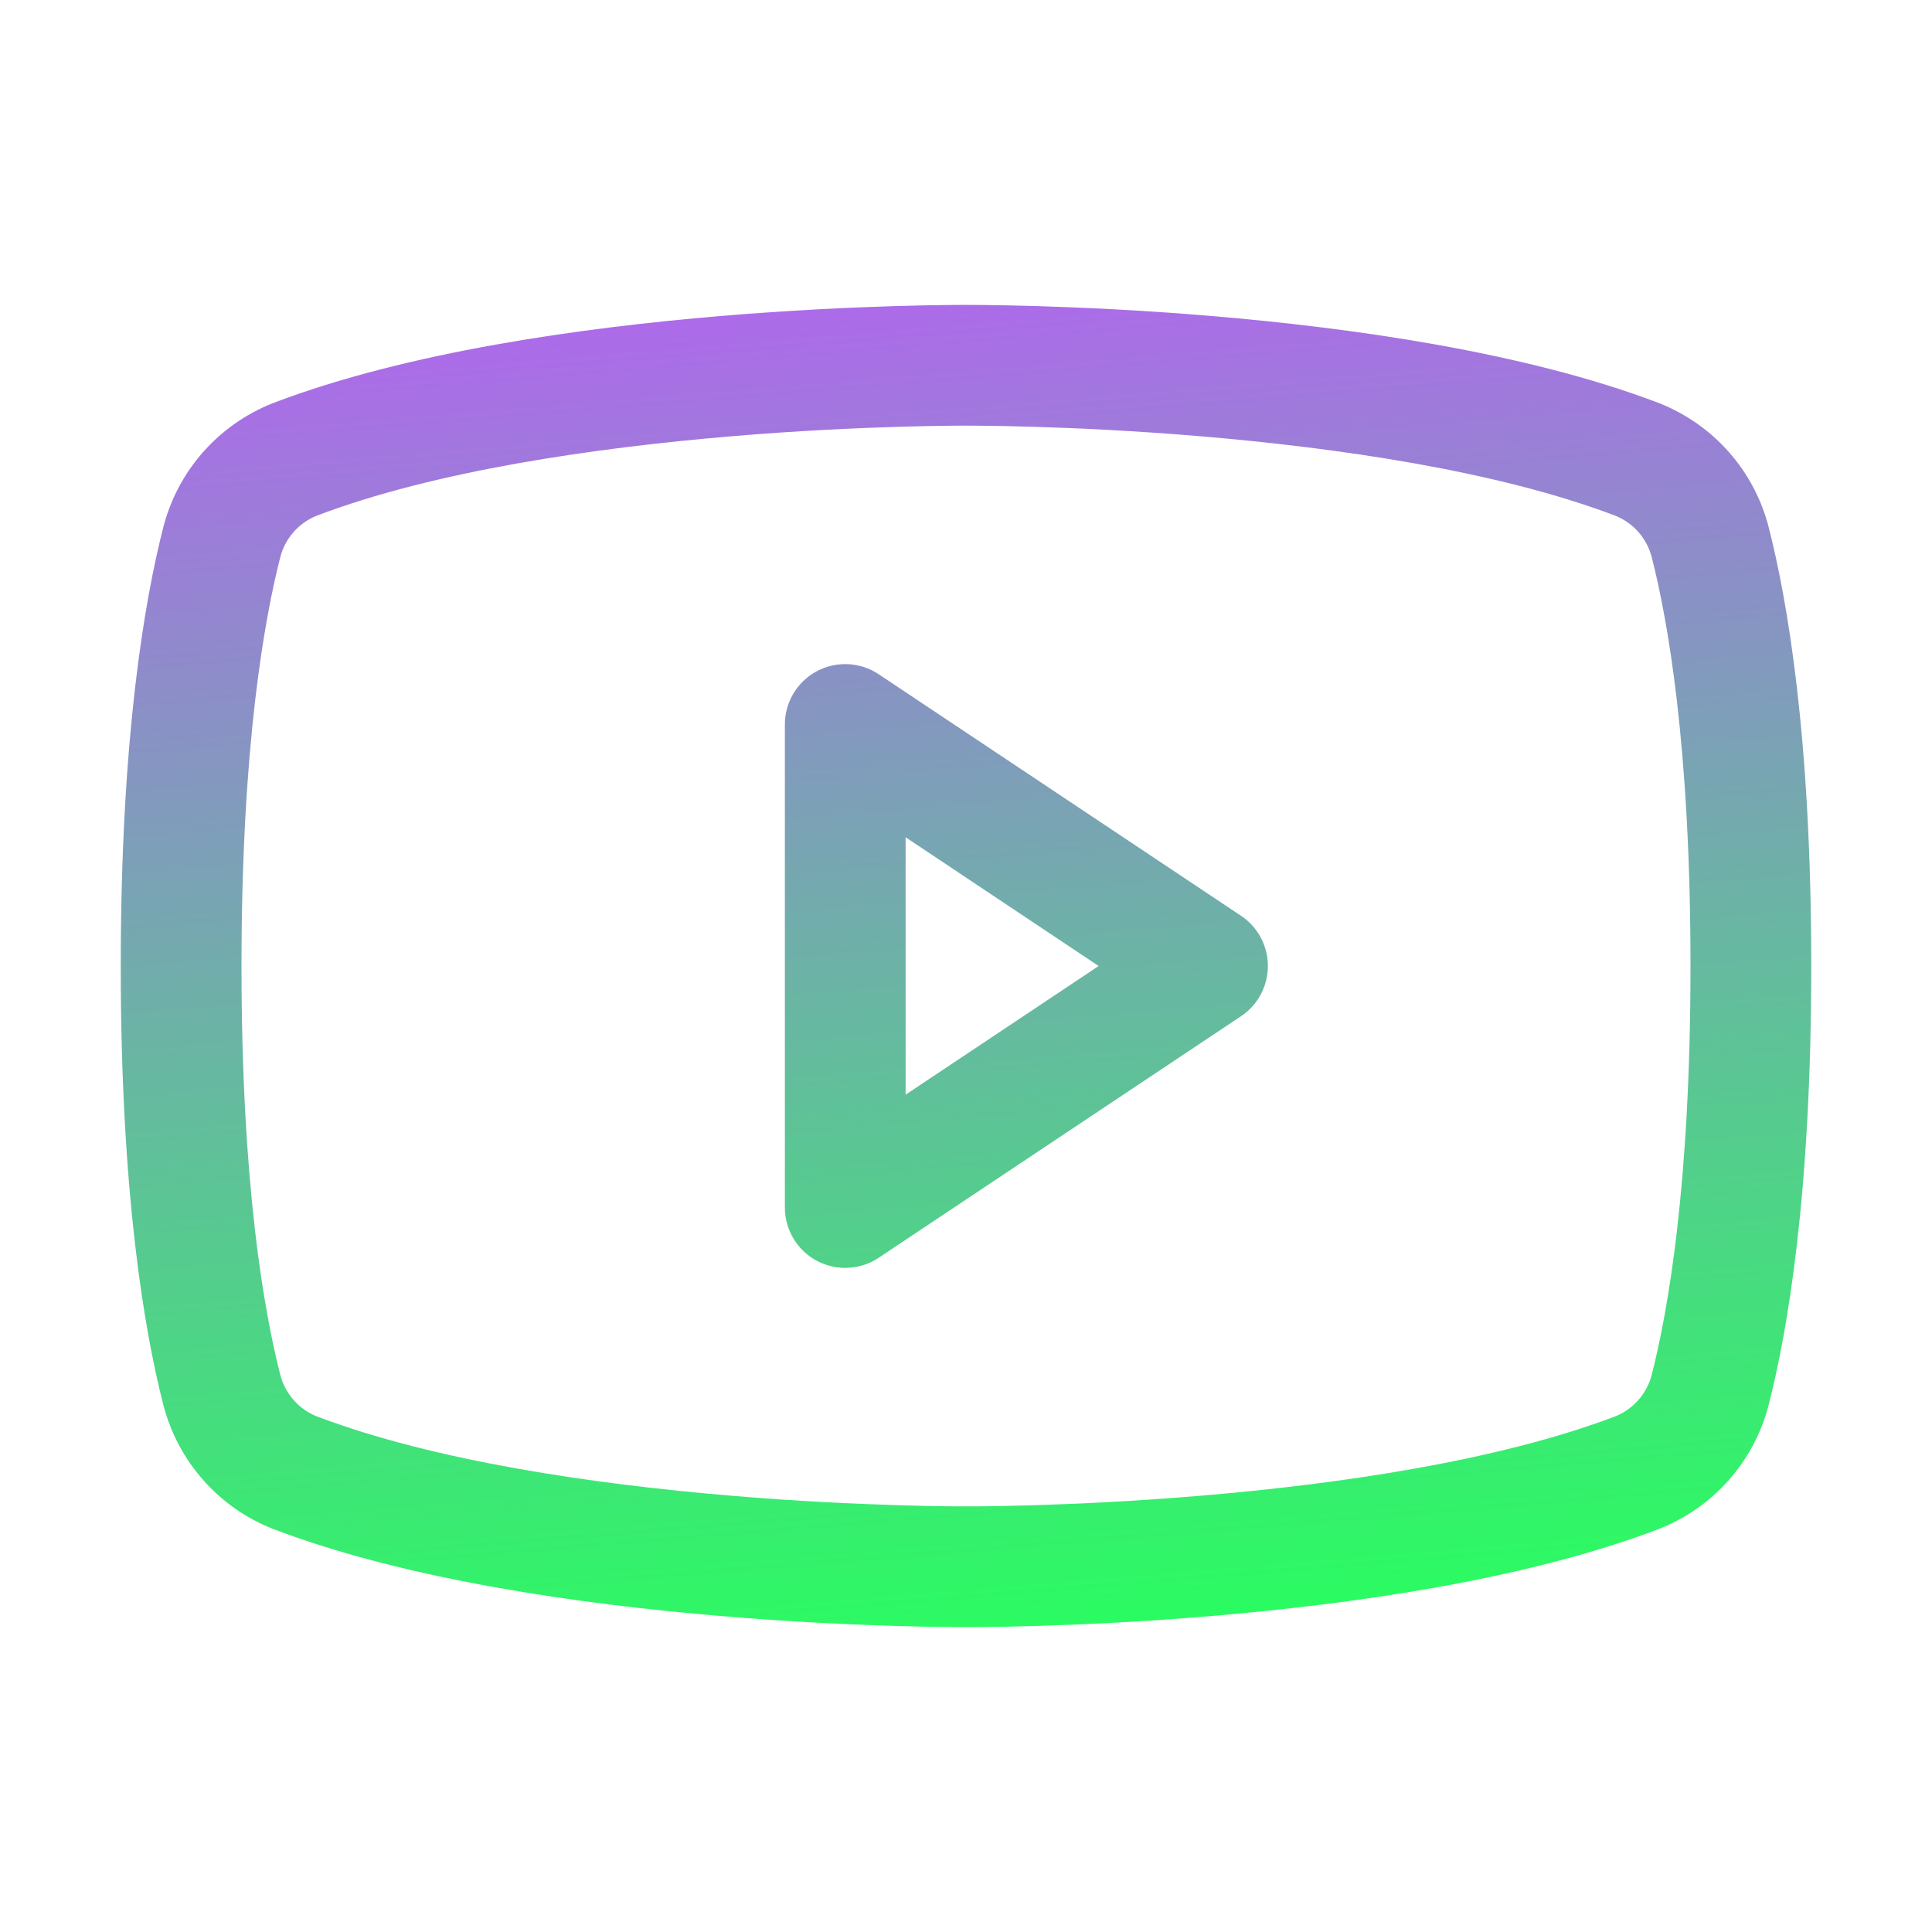
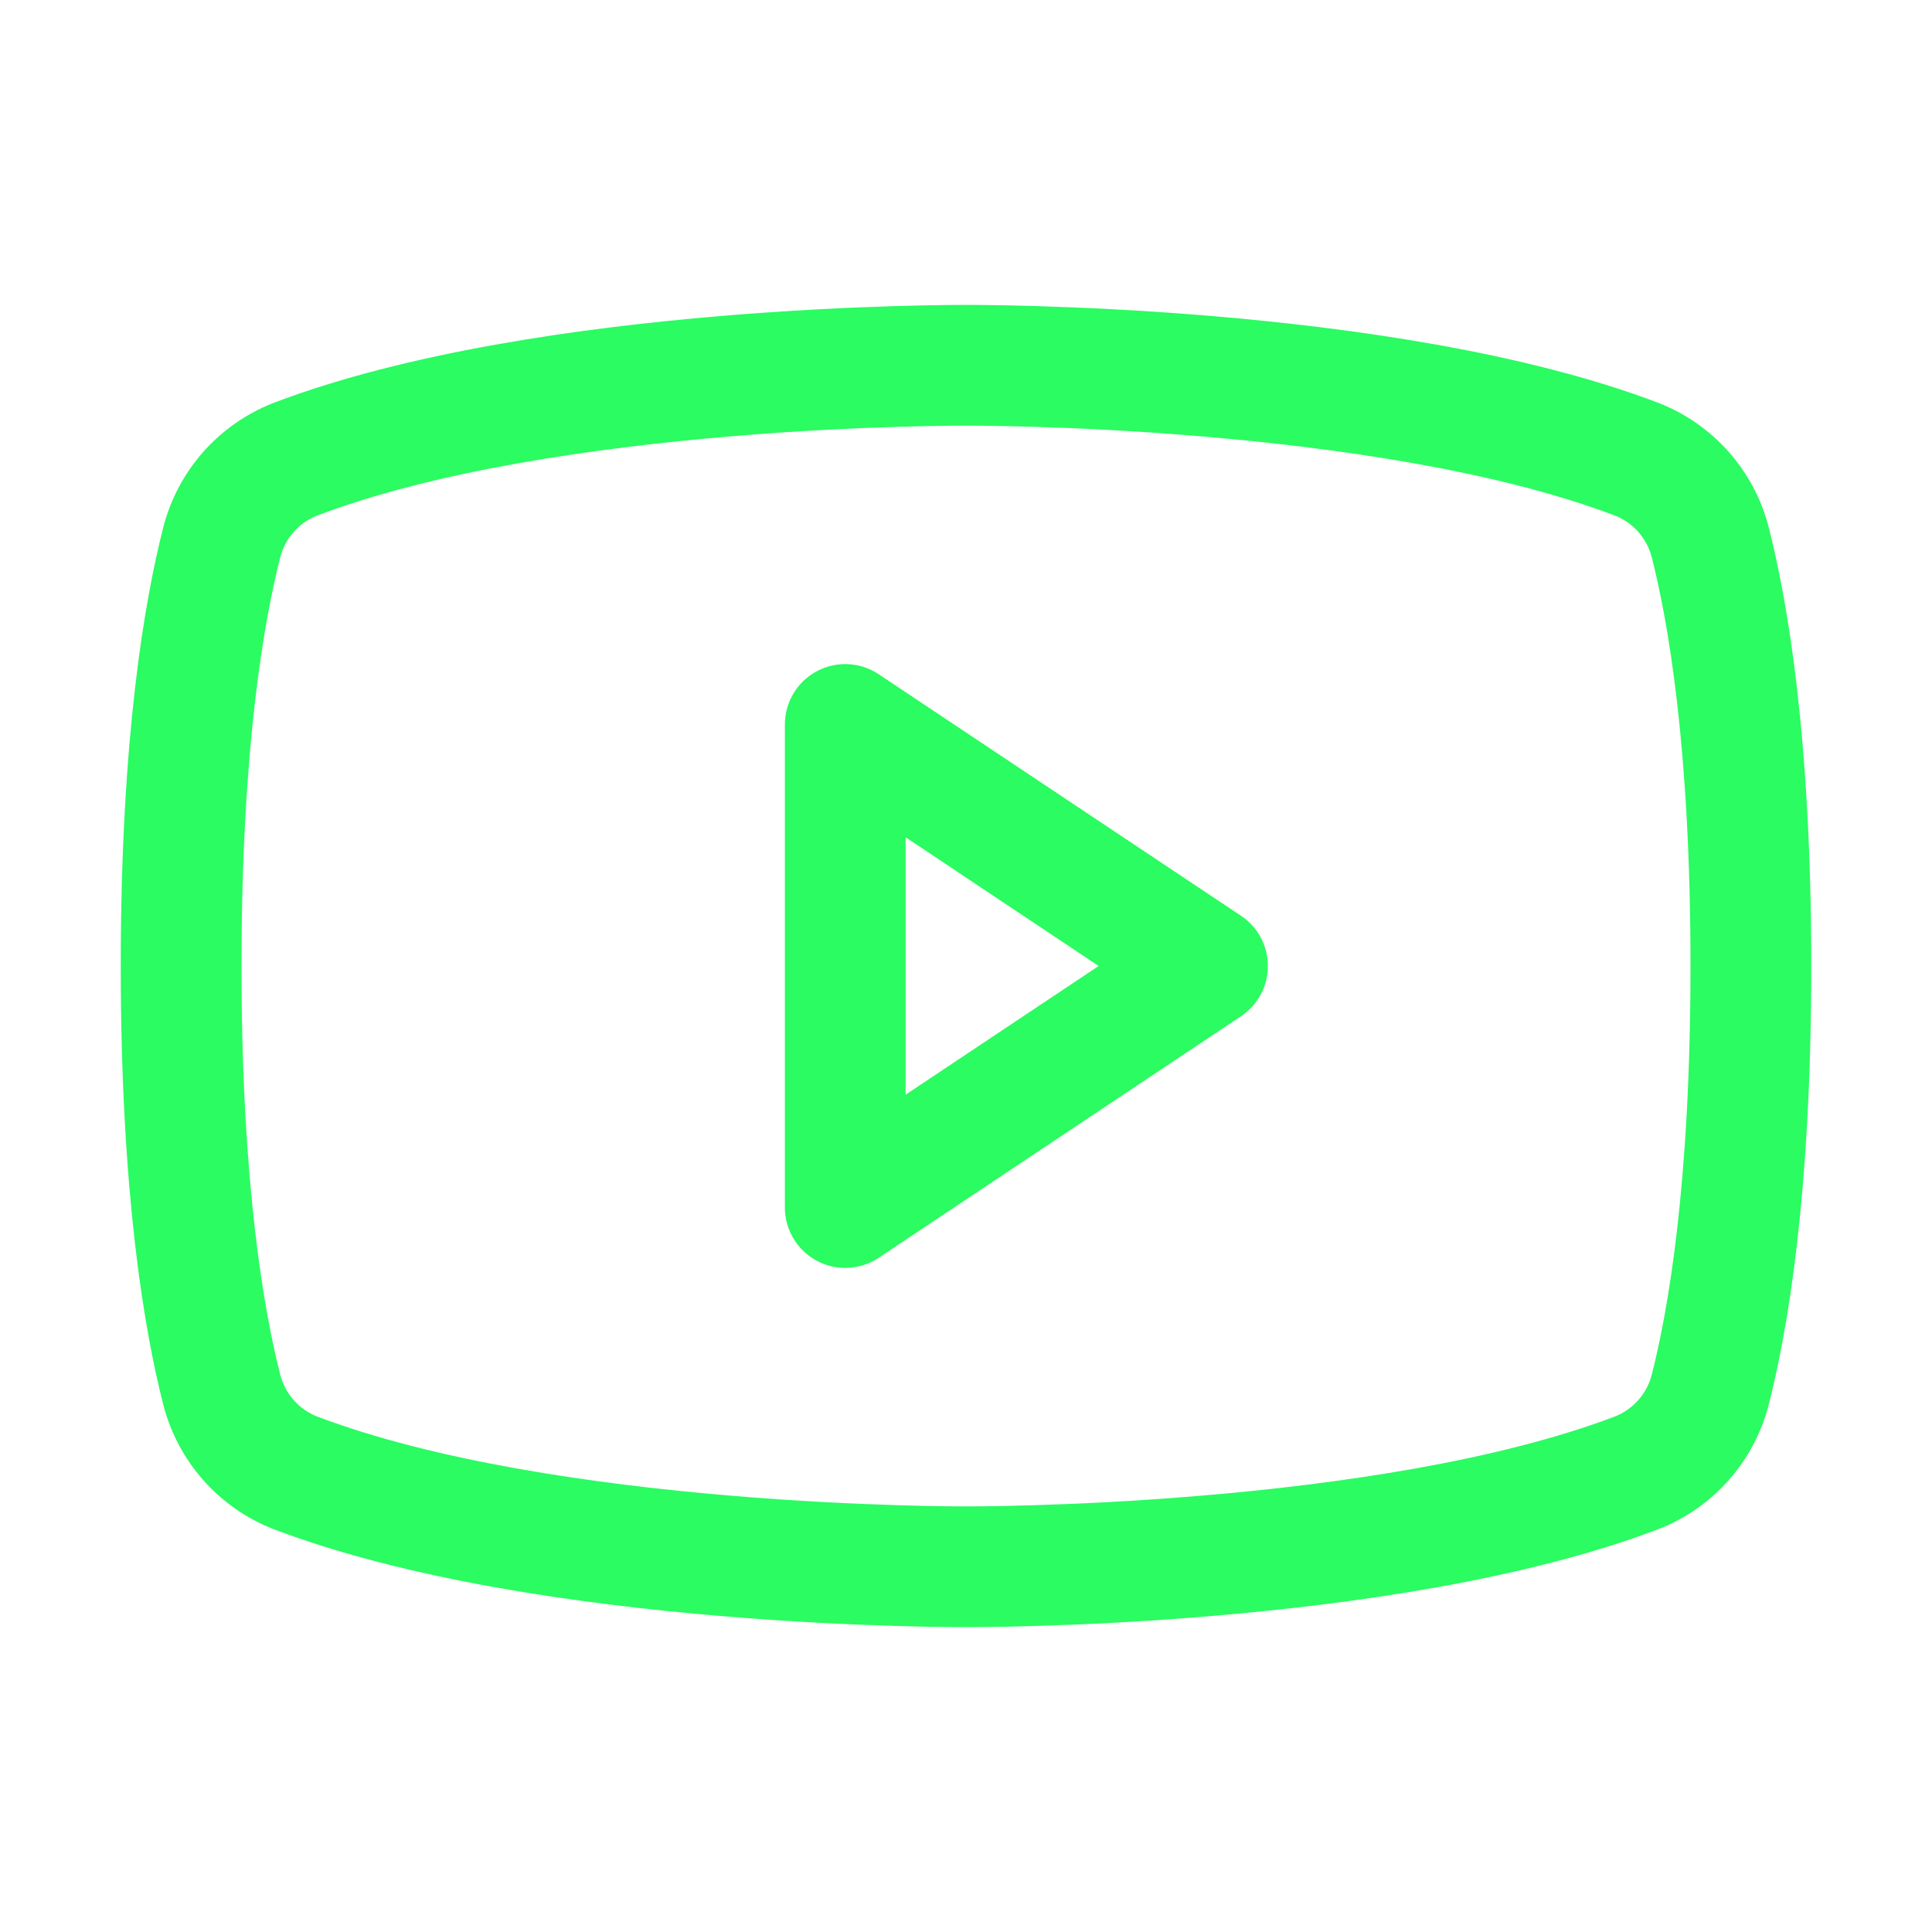
<svg xmlns="http://www.w3.org/2000/svg" width="32" height="32" viewBox="0 0 32 32" fill="none">
-   <path fill-rule="evenodd" clip-rule="evenodd" d="M13.528 11.118C13.853 10.944 14.248 10.963 14.555 11.168L20.555 15.168C20.833 15.353 21 15.666 21 16C21 16.334 20.833 16.647 20.555 16.832L14.555 20.832C14.248 21.037 13.853 21.056 13.528 20.882C13.203 20.708 13 20.369 13 20V12C13 11.631 13.203 11.292 13.528 11.118ZM15 13.868V18.131L18.197 16L15 13.868Z" fill="url(#paint0_linear_184_418)" />
-   <path fill-rule="evenodd" clip-rule="evenodd" d="M15.998 5.05L15.982 5.05L15.919 5.05C15.864 5.05 15.785 5.051 15.683 5.052C15.479 5.054 15.186 5.059 14.821 5.07C14.091 5.092 13.075 5.138 11.924 5.235C9.647 5.427 6.749 5.826 4.518 6.678L4.503 6.684C4.065 6.86 3.674 7.136 3.362 7.49C3.05 7.844 2.826 8.267 2.707 8.724L2.706 8.728C2.395 9.946 2 12.206 2 16C2 19.794 2.395 22.054 2.706 23.273L2.707 23.276C2.826 23.733 3.05 24.156 3.362 24.51C3.674 24.865 4.065 25.141 4.503 25.316L4.518 25.322C6.749 26.174 9.647 26.573 11.924 26.765C13.075 26.863 14.091 26.909 14.821 26.93C15.186 26.942 15.479 26.946 15.683 26.948C15.785 26.95 15.864 26.95 15.919 26.95L15.982 26.95L15.998 26.95H16.002L16.018 26.95L16.081 26.95C16.136 26.95 16.215 26.95 16.317 26.948C16.521 26.946 16.814 26.942 17.179 26.93C17.909 26.909 18.925 26.863 20.076 26.765C22.353 26.573 25.251 26.174 27.482 25.322L27.497 25.316C27.935 25.141 28.326 24.865 28.638 24.51C28.95 24.156 29.174 23.733 29.293 23.276L29.294 23.273C29.605 22.054 30 19.794 30 16C30 12.206 29.605 9.946 29.294 8.728L29.293 8.724C29.174 8.267 28.95 7.844 28.638 7.49C28.326 7.136 27.935 6.86 27.497 6.684L27.482 6.678C25.251 5.826 22.353 5.427 20.076 5.235C18.925 5.138 17.909 5.092 17.179 5.07C16.814 5.059 16.521 5.054 16.317 5.052C16.215 5.051 16.136 5.05 16.081 5.05L16.018 5.05L16.002 5.05H15.998ZM15.995 24.95L16.005 24.95L16.009 24.95L16.022 24.95L16.077 24.95C16.126 24.95 16.2 24.95 16.296 24.949C16.488 24.947 16.769 24.942 17.119 24.931C17.822 24.91 18.801 24.866 19.908 24.772C22.144 24.584 24.804 24.202 26.76 23.457C26.904 23.398 27.034 23.306 27.137 23.188C27.241 23.07 27.317 22.928 27.357 22.775C27.62 21.743 28 19.653 28 16C28 12.347 27.62 10.257 27.357 9.225C27.317 9.072 27.241 8.93 27.137 8.812C27.034 8.694 26.904 8.603 26.76 8.544C24.804 7.798 22.144 7.417 19.908 7.228C18.801 7.134 17.822 7.09 17.119 7.069C16.769 7.058 16.488 7.054 16.296 7.052C16.2 7.051 16.126 7.05 16.077 7.05L16.022 7.05L16.009 7.05L16.006 7.05L15.995 7.05L15.991 7.05L15.978 7.05L15.923 7.05C15.874 7.05 15.8 7.051 15.704 7.052C15.512 7.054 15.231 7.058 14.881 7.069C14.178 7.09 13.199 7.134 12.092 7.228C9.856 7.417 7.196 7.798 5.24 8.544C5.096 8.603 4.966 8.694 4.863 8.812C4.759 8.93 4.683 9.072 4.643 9.225C4.38 10.257 4 12.347 4 16C4 19.653 4.38 21.743 4.643 22.775C4.683 22.928 4.759 23.07 4.863 23.188C4.966 23.306 5.096 23.398 5.24 23.457C7.196 24.202 9.856 24.584 12.092 24.772C13.199 24.866 14.178 24.91 14.881 24.931C15.231 24.942 15.512 24.947 15.704 24.949C15.8 24.95 15.874 24.95 15.923 24.95L15.978 24.95L15.991 24.95L15.995 24.95Z" fill="url(#paint1_linear_184_418)" />
-   <defs>
-     <linearGradient id="paint0_linear_184_418" x1="85.185" y1="21.425" x2="83.327" y2="-0.916" gradientUnits="userSpaceOnUse">
-       <stop stop-color="#2AFC61" />
-       <stop offset="1" stop-color="#AE69EB" />
-     </linearGradient>
-     <linearGradient id="paint1_linear_184_418" x1="85.185" y1="21.425" x2="83.327" y2="-0.916" gradientUnits="userSpaceOnUse">
-       <stop stop-color="#2AFC61" />
-       <stop offset="1" stop-color="#AE69EB" />
-     </linearGradient>
-   </defs>
+   <path fill-rule="evenodd" clip-rule="evenodd" d="M13.528 11.118C13.853 10.944 14.248 10.963 14.555 11.168L20.555 15.168C20.833 15.353 21 15.666 21 16C21 16.334 20.833 16.647 20.555 16.832L14.555 20.832C14.248 21.037 13.853 21.056 13.528 20.882C13.203 20.708 13 20.369 13 20V12C13 11.631 13.203 11.292 13.528 11.118ZM15 13.868V18.131L18.197 16L15 13.868Z" fill="#2AFC61" />
+   <path fill-rule="evenodd" clip-rule="evenodd" d="M15.998 5.05L15.982 5.05L15.919 5.05C15.864 5.05 15.785 5.051 15.683 5.052C15.479 5.054 15.186 5.059 14.821 5.07C14.091 5.092 13.075 5.138 11.924 5.235C9.647 5.427 6.749 5.826 4.518 6.678L4.503 6.684C4.065 6.86 3.674 7.136 3.362 7.49C3.05 7.844 2.826 8.267 2.707 8.724L2.706 8.728C2.395 9.946 2 12.206 2 16C2 19.794 2.395 22.054 2.706 23.273L2.707 23.276C2.826 23.733 3.05 24.156 3.362 24.51C3.674 24.865 4.065 25.141 4.503 25.316L4.518 25.322C6.749 26.174 9.647 26.573 11.924 26.765C13.075 26.863 14.091 26.909 14.821 26.93C15.186 26.942 15.479 26.946 15.683 26.948C15.785 26.95 15.864 26.95 15.919 26.95L15.982 26.95L15.998 26.95H16.002L16.018 26.95L16.081 26.95C16.136 26.95 16.215 26.95 16.317 26.948C16.521 26.946 16.814 26.942 17.179 26.93C17.909 26.909 18.925 26.863 20.076 26.765C22.353 26.573 25.251 26.174 27.482 25.322L27.497 25.316C27.935 25.141 28.326 24.865 28.638 24.51C28.95 24.156 29.174 23.733 29.293 23.276L29.294 23.273C29.605 22.054 30 19.794 30 16C30 12.206 29.605 9.946 29.294 8.728L29.293 8.724C29.174 8.267 28.95 7.844 28.638 7.49C28.326 7.136 27.935 6.86 27.497 6.684L27.482 6.678C25.251 5.826 22.353 5.427 20.076 5.235C18.925 5.138 17.909 5.092 17.179 5.07C16.814 5.059 16.521 5.054 16.317 5.052C16.215 5.051 16.136 5.05 16.081 5.05L16.018 5.05L16.002 5.05H15.998ZM15.995 24.95L16.005 24.95L16.009 24.95L16.022 24.95L16.077 24.95C16.126 24.95 16.2 24.95 16.296 24.949C16.488 24.947 16.769 24.942 17.119 24.931C17.822 24.91 18.801 24.866 19.908 24.772C22.144 24.584 24.804 24.202 26.76 23.457C26.904 23.398 27.034 23.306 27.137 23.188C27.241 23.07 27.317 22.928 27.357 22.775C27.62 21.743 28 19.653 28 16C28 12.347 27.62 10.257 27.357 9.225C27.317 9.072 27.241 8.93 27.137 8.812C27.034 8.694 26.904 8.603 26.76 8.544C24.804 7.798 22.144 7.417 19.908 7.228C18.801 7.134 17.822 7.09 17.119 7.069C16.769 7.058 16.488 7.054 16.296 7.052C16.2 7.051 16.126 7.05 16.077 7.05L16.022 7.05L16.009 7.05L16.006 7.05L15.995 7.05L15.991 7.05L15.978 7.05L15.923 7.05C15.874 7.05 15.8 7.051 15.704 7.052C15.512 7.054 15.231 7.058 14.881 7.069C14.178 7.09 13.199 7.134 12.092 7.228C9.856 7.417 7.196 7.798 5.24 8.544C5.096 8.603 4.966 8.694 4.863 8.812C4.759 8.93 4.683 9.072 4.643 9.225C4.38 10.257 4 12.347 4 16C4 19.653 4.38 21.743 4.643 22.775C4.683 22.928 4.759 23.07 4.863 23.188C4.966 23.306 5.096 23.398 5.24 23.457C7.196 24.202 9.856 24.584 12.092 24.772C13.199 24.866 14.178 24.91 14.881 24.931C15.231 24.942 15.512 24.947 15.704 24.949C15.8 24.95 15.874 24.95 15.923 24.95L15.978 24.95L15.991 24.95L15.995 24.95Z" fill="#2AFC61" />
</svg>
